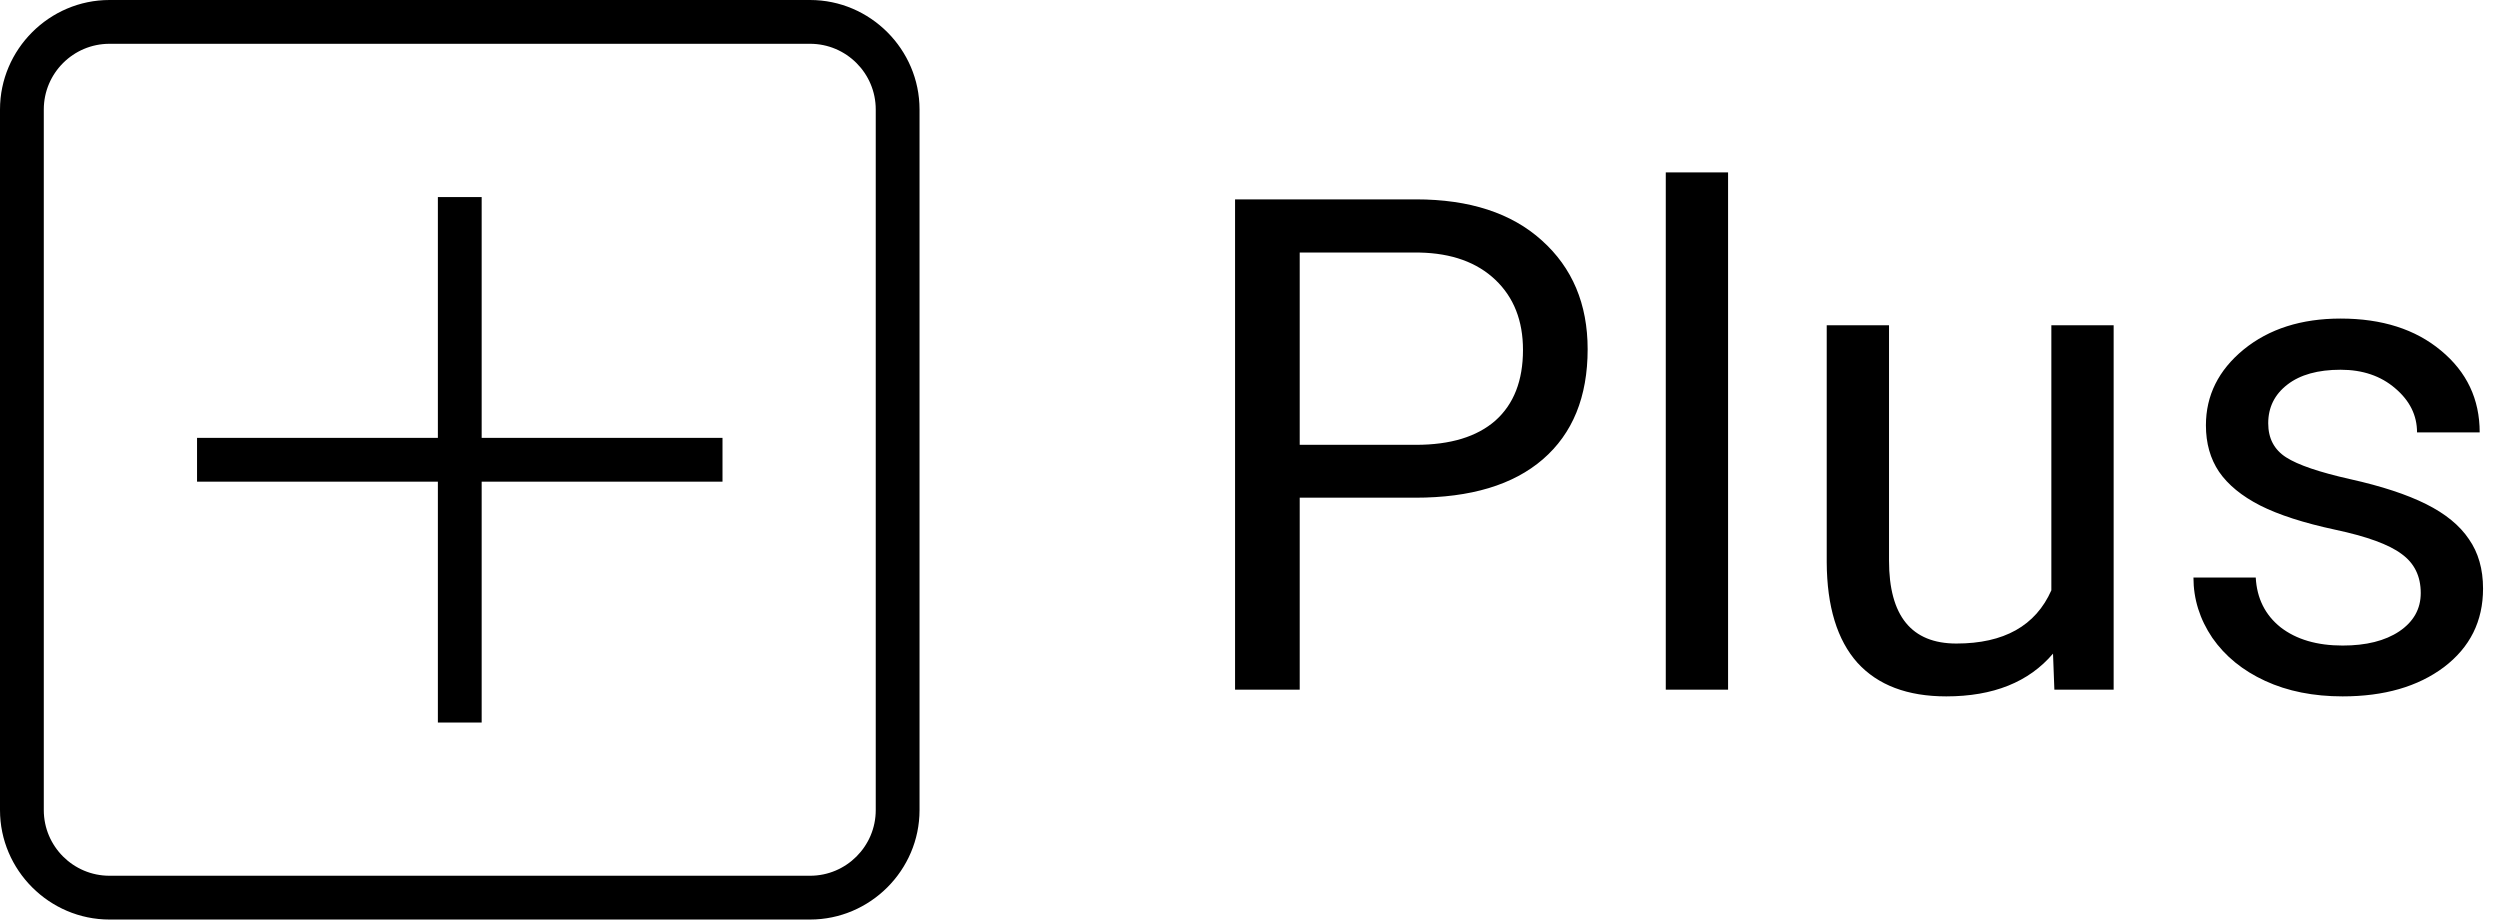
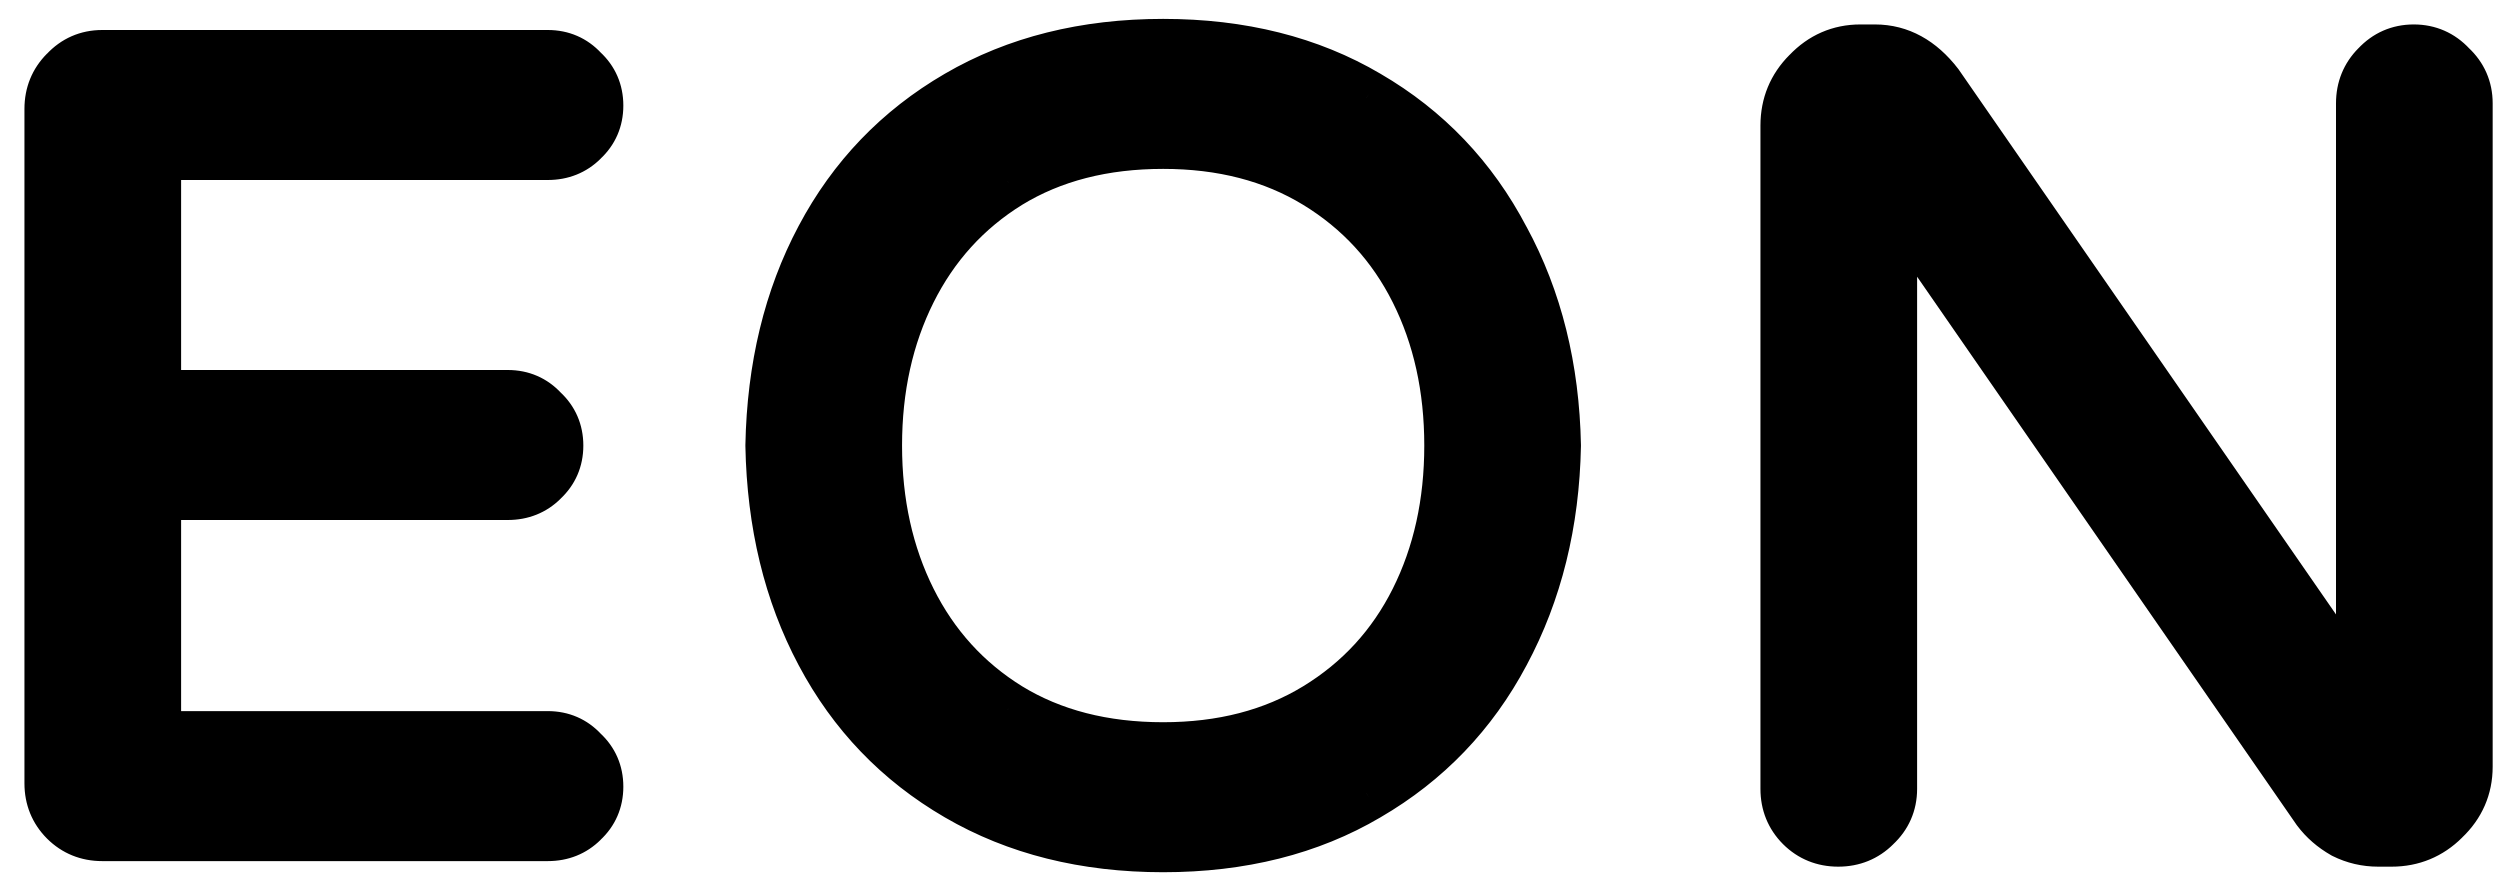
- <svg xmlns="http://www.w3.org/2000/svg" xmlns:xlink="http://www.w3.org/1999/xlink" width="87" height="32" viewBox="0 0 87 32" version="1.1">
-   <g id="Canvas" transform="translate(319 271)">
-     <g id="logo">
-       <g id="icons8-add-new">
-         <g id="Vector">
-           <use xlink:href="#path0_fill" transform="translate(-319 -271)" />
-         </g>
-       </g>
-       <g id="Plus">
-         <use xlink:href="#path1_fill" transform="translate(-278 -269)" />
-       </g>
-     </g>
-   </g>
-   <defs>
-     <path id="path0_fill" d="M 3.81 0C 1.718 0 0 1.718 0 3.81L 0 28.191C 0 30.282 1.718 32 3.81 32L 28.191 32C 30.282 32 32 30.282 32 28.191L 32 3.81C 32 1.718 30.282 0 28.191 0L 3.81 0ZM 3.81 1.524L 28.191 1.524C 29.451 1.524 30.476 2.549 30.476 3.81L 30.476 28.191C 30.476 29.451 29.451 30.476 28.191 30.476L 3.81 30.476C 2.549 30.476 1.524 29.451 1.524 28.191L 1.524 3.81C 1.524 2.549 2.549 1.524 3.81 1.524ZM 15.238 6.857L 15.238 15.238L 6.857 15.238L 6.857 16.762L 15.238 16.762L 15.238 25.143L 16.762 25.143L 16.762 16.762L 25.143 16.762L 25.143 15.238L 16.762 15.238L 16.762 6.857L 15.238 6.857Z" />
-     <path id="path1_fill" d="M 4.23 15.32L 4.23 22L 1.98 22L 1.98 4.938L 8.273 4.938C 10.141 4.938 11.602 5.414 12.656 6.367C 13.719 7.32 14.25 8.582 14.25 10.152C 14.25 11.809 13.73 13.086 12.691 13.984C 11.66 14.875 10.18 15.32 8.25 15.32L 4.23 15.32ZM 4.23 13.48L 8.273 13.48C 9.477 13.48 10.398 13.199 11.039 12.637C 11.68 12.066 12 11.246 12 10.176C 12 9.16 11.68 8.348 11.039 7.738C 10.398 7.129 9.52 6.812 8.402 6.789L 4.23 6.789L 4.23 13.48ZM 19.137 22L 16.969 22L 16.969 4L 19.137 4L 19.137 22ZM 30.445 20.746C 29.602 21.738 28.363 22.234 26.73 22.234C 25.379 22.234 24.348 21.844 23.637 21.062C 22.934 20.273 22.578 19.109 22.57 17.57L 22.57 9.32L 24.738 9.32L 24.738 17.512C 24.738 19.434 25.52 20.395 27.082 20.395C 28.738 20.395 29.84 19.777 30.387 18.543L 30.387 9.32L 32.555 9.32L 32.555 22L 30.492 22L 30.445 20.746ZM 43.242 18.637C 43.242 18.051 43.02 17.598 42.574 17.277C 42.137 16.949 41.367 16.668 40.266 16.434C 39.172 16.199 38.301 15.918 37.652 15.59C 37.012 15.262 36.535 14.871 36.223 14.418C 35.918 13.965 35.766 13.426 35.766 12.801C 35.766 11.762 36.203 10.883 37.078 10.164C 37.961 9.445 39.086 9.086 40.453 9.086C 41.891 9.086 43.055 9.457 43.945 10.199C 44.844 10.941 45.293 11.891 45.293 13.047L 43.113 13.047C 43.113 12.453 42.859 11.941 42.352 11.512C 41.852 11.082 41.219 10.867 40.453 10.867C 39.664 10.867 39.047 11.039 38.602 11.383C 38.156 11.727 37.934 12.176 37.934 12.73C 37.934 13.254 38.141 13.648 38.555 13.914C 38.969 14.18 39.715 14.434 40.793 14.676C 41.879 14.918 42.758 15.207 43.43 15.543C 44.102 15.879 44.598 16.285 44.918 16.762C 45.246 17.23 45.41 17.805 45.41 18.484C 45.41 19.617 44.957 20.527 44.051 21.215C 43.145 21.895 41.969 22.234 40.523 22.234C 39.508 22.234 38.609 22.055 37.828 21.695C 37.047 21.336 36.434 20.836 35.988 20.195C 35.551 19.547 35.332 18.848 35.332 18.098L 37.5 18.098C 37.539 18.824 37.828 19.402 38.367 19.832C 38.914 20.254 39.633 20.465 40.523 20.465C 41.344 20.465 42 20.301 42.492 19.973C 42.992 19.637 43.242 19.191 43.242 18.637Z" />
-   </defs>
+ <svg xmlns="http://www.w3.org/2000/svg" width="45" height="16" viewBox="0 0 45 16" fill="none">
+   <path d="M1.84 15C1.587 15 1.373 14.913 1.2 14.74C1.027 14.567 0.94 14.353 0.94 14.1V1.96C0.94 1.707 1.027 1.493 1.2 1.32C1.373 1.133 1.587 1.04 1.84 1.04H9.86C10.1 1.04 10.3 1.127 10.46 1.3C10.633 1.46 10.72 1.66 10.72 1.9C10.72 2.14 10.633 2.34 10.46 2.5C10.3 2.66 10.1 2.74 9.86 2.74H2.76V7.16H9.14C9.38 7.16 9.58 7.247 9.74 7.42C9.913 7.58 10 7.78 10 8.02C10 8.26 9.913 8.46 9.74 8.62C9.58 8.78 9.38 8.86 9.14 8.86H2.76V13.3H9.86C10.1 13.3 10.3 13.387 10.46 13.56C10.633 13.72 10.72 13.92 10.72 14.16C10.72 14.4 10.633 14.6 10.46 14.76C10.3 14.92 10.1 15 9.86 15H1.84ZM20.937 15.2C19.537 15.2 18.311 14.893 17.257 14.28C16.204 13.667 15.39 12.82 14.817 11.74C14.244 10.66 13.944 9.42 13.917 8.02C13.944 6.62 14.244 5.38 14.817 4.3C15.39 3.22 16.204 2.373 17.257 1.76C18.311 1.147 19.537 0.84 20.937 0.84C22.337 0.84 23.557 1.147 24.597 1.76C25.651 2.373 26.464 3.227 27.037 4.32C27.624 5.4 27.93 6.633 27.957 8.02C27.93 9.407 27.624 10.647 27.037 11.74C26.464 12.82 25.651 13.667 24.597 14.28C23.557 14.893 22.337 15.2 20.937 15.2ZM20.937 13.5C22.004 13.5 22.93 13.26 23.717 12.78C24.504 12.3 25.104 11.647 25.517 10.82C25.93 9.993 26.137 9.06 26.137 8.02C26.137 6.98 25.93 6.047 25.517 5.22C25.104 4.393 24.504 3.74 23.717 3.26C22.93 2.78 22.004 2.54 20.937 2.54C19.857 2.54 18.924 2.78 18.137 3.26C17.364 3.74 16.77 4.393 16.357 5.22C15.944 6.047 15.737 6.98 15.737 8.02C15.737 9.06 15.944 9.993 16.357 10.82C16.77 11.647 17.364 12.3 18.137 12.78C18.924 13.26 19.857 13.5 20.937 13.5ZM33.088 15.1C32.834 15.1 32.621 15.013 32.448 14.84C32.274 14.667 32.188 14.453 32.188 14.2V2.26C32.188 1.9 32.314 1.593 32.568 1.34C32.821 1.073 33.128 0.94 33.488 0.94H33.748C34.174 0.94 34.541 1.14 34.848 1.54L42.548 12.66V1.86C42.548 1.607 42.634 1.393 42.808 1.22C42.981 1.033 43.194 0.94 43.448 0.94C43.701 0.94 43.914 1.033 44.088 1.22C44.274 1.393 44.368 1.607 44.368 1.86V13.8C44.368 14.16 44.234 14.467 43.968 14.72C43.714 14.973 43.408 15.1 43.048 15.1H42.808C42.594 15.1 42.394 15.053 42.208 14.96C42.021 14.853 41.868 14.72 41.748 14.56L34.008 3.38V14.2C34.008 14.453 33.914 14.667 33.728 14.84C33.554 15.013 33.341 15.1 33.088 15.1Z" fill="black" />
+   <path d="M1.2 14.74L1.554 14.386L1.554 14.386L1.2 14.74ZM1.2 1.32L1.554 1.674L1.56 1.667L1.566 1.66L1.2 1.32ZM10.46 1.3L10.093 1.639L10.106 1.654L10.121 1.667L10.46 1.3ZM10.46 2.5L10.121 2.133L10.114 2.139L10.106 2.146L10.46 2.5ZM2.76 2.74V2.24H2.26V2.74H2.76ZM2.76 7.16H2.26V7.66H2.76V7.16ZM9.74 7.42L9.373 7.759L9.386 7.774L9.401 7.787L9.74 7.42ZM9.74 8.62L9.401 8.253L9.394 8.259L9.386 8.266L9.74 8.62ZM2.76 8.86V8.36H2.26V8.86H2.76ZM2.76 13.3H2.26V13.8H2.76V13.3ZM10.46 13.56L10.093 13.899L10.106 13.914L10.121 13.927L10.46 13.56ZM10.46 14.76L10.121 14.393L10.114 14.399L10.106 14.406L10.46 14.76ZM1.84 14.5C1.714 14.5 1.63 14.463 1.554 14.386L0.846 15.094C1.117 15.364 1.459 15.5 1.84 15.5V14.5ZM1.554 14.386C1.477 14.31 1.44 14.226 1.44 14.1H0.44C0.44 14.481 0.576 14.823 0.846 15.094L1.554 14.386ZM1.44 14.1V1.96H0.44V14.1H1.44ZM1.44 1.96C1.44 1.834 1.477 1.75 1.554 1.674L0.846 0.966C0.576 1.237 0.44 1.579 0.44 1.96H1.44ZM1.566 1.66C1.646 1.575 1.727 1.54 1.84 1.54V0.54C1.447 0.54 1.101 0.692 0.834 0.98L1.566 1.66ZM1.84 1.54H9.86V0.54H1.84V1.54ZM9.86 1.54C9.963 1.54 10.029 1.57 10.093 1.639L10.827 0.961C10.571 0.683 10.237 0.54 9.86 0.54V1.54ZM10.121 1.667C10.19 1.731 10.22 1.797 10.22 1.9H11.22C11.22 1.523 11.077 1.189 10.799 0.933L10.121 1.667ZM10.22 1.9C10.22 2.003 10.19 2.069 10.121 2.133L10.799 2.867C11.077 2.611 11.22 2.277 11.22 1.9H10.22ZM10.106 2.146C10.046 2.207 9.976 2.24 9.86 2.24V3.24C10.224 3.24 10.554 3.113 10.814 2.854L10.106 2.146ZM9.86 2.24H2.76V3.24H9.86V2.24ZM2.26 2.74V7.16H3.26V2.74H2.26ZM2.76 7.66H9.14V6.66H2.76V7.66ZM9.14 7.66C9.243 7.66 9.309 7.69 9.373 7.759L10.107 7.081C9.851 6.803 9.517 6.66 9.14 6.66V7.66ZM9.401 7.787C9.47 7.851 9.5 7.917 9.5 8.02H10.5C10.5 7.643 10.357 7.309 10.079 7.053L9.401 7.787ZM9.5 8.02C9.5 8.123 9.47 8.189 9.401 8.253L10.079 8.987C10.357 8.731 10.5 8.397 10.5 8.02H9.5ZM9.386 8.266C9.326 8.327 9.256 8.36 9.14 8.36V9.36C9.504 9.36 9.834 9.233 10.094 8.974L9.386 8.266ZM9.14 8.36H2.76V9.36H9.14V8.36ZM2.26 8.86V13.3H3.26V8.86H2.26ZM2.76 13.8H9.86V12.8H2.76V13.8ZM9.86 13.8C9.963 13.8 10.029 13.83 10.093 13.899L10.827 13.221C10.571 12.943 10.237 12.8 9.86 12.8V13.8ZM10.121 13.927C10.19 13.991 10.22 14.057 10.22 14.16H11.22C11.22 13.783 11.077 13.449 10.799 13.193L10.121 13.927ZM10.22 14.16C10.22 14.263 10.19 14.329 10.121 14.393L10.799 15.127C11.077 14.871 11.22 14.537 11.22 14.16H10.22ZM10.106 14.406C10.046 14.466 9.976 14.5 9.86 14.5V15.5C10.224 15.5 10.554 15.373 10.814 15.114L10.106 14.406ZM9.86 14.5H1.84V15.5H9.86V14.5ZM17.257 14.28L17.509 13.848L17.509 13.848L17.257 14.28ZM14.817 11.74L14.376 11.974L14.376 11.974L14.817 11.74ZM13.917 8.02L13.417 8.01L13.417 8.02L13.417 8.03L13.917 8.02ZM14.817 4.3L15.259 4.534L15.259 4.534L14.817 4.3ZM17.257 1.76L17.006 1.328L17.006 1.328L17.257 1.76ZM24.597 1.76L24.343 2.191L24.346 2.192L24.597 1.76ZM27.037 4.32L26.594 4.552L26.598 4.559L27.037 4.32ZM27.957 8.02L28.457 8.03L28.457 8.02L28.457 8.01L27.957 8.02ZM27.037 11.74L26.597 11.504L26.596 11.506L27.037 11.74ZM24.597 14.28L24.346 13.848L24.343 13.849L24.597 14.28ZM23.717 12.78L23.457 12.353L23.457 12.353L23.717 12.78ZM25.517 10.82L25.964 11.044L25.964 11.044L25.517 10.82ZM25.517 5.22L25.964 4.996L25.964 4.996L25.517 5.22ZM23.717 3.26L23.457 3.687L23.457 3.687L23.717 3.26ZM18.137 3.26L17.877 2.833L17.873 2.835L18.137 3.26ZM16.357 5.22L15.91 4.996L15.91 4.996L16.357 5.22ZM16.357 10.82L15.91 11.044L15.91 11.044L16.357 10.82ZM18.137 12.78L17.873 13.205L17.877 13.207L18.137 12.78ZM20.937 14.7C19.612 14.7 18.475 14.411 17.509 13.848L17.006 14.712C18.146 15.376 19.462 15.7 20.937 15.7V14.7ZM17.509 13.848C16.536 13.282 15.789 12.504 15.259 11.506L14.376 11.974C14.992 13.136 15.871 14.052 17.006 14.712L17.509 13.848ZM15.259 11.506C14.727 10.504 14.443 9.343 14.417 8.01L13.417 8.03C13.445 9.497 13.76 10.816 14.376 11.974L15.259 11.506ZM14.417 8.03C14.443 6.697 14.727 5.536 15.259 4.534L14.376 4.066C13.76 5.224 13.445 6.543 13.417 8.01L14.417 8.03ZM15.259 4.534C15.789 3.536 16.536 2.758 17.509 2.192L17.006 1.328C15.871 1.988 14.992 2.904 14.376 4.066L15.259 4.534ZM17.509 2.192C18.475 1.629 19.612 1.34 20.937 1.34V0.34C19.462 0.34 18.146 0.664 17.006 1.328L17.509 2.192ZM20.937 1.34C22.262 1.34 23.392 1.63 24.343 2.191L24.851 1.329C23.723 0.664 22.412 0.34 20.937 0.34V1.34ZM24.346 2.192C25.317 2.757 26.064 3.541 26.594 4.552L27.48 4.088C26.864 2.912 25.985 1.989 24.849 1.328L24.346 2.192ZM26.598 4.559C27.142 5.56 27.432 6.713 27.457 8.03L28.457 8.01C28.429 6.554 28.106 5.24 27.477 4.081L26.598 4.559ZM27.457 8.01C27.432 9.327 27.142 10.488 26.597 11.504L27.478 11.976C28.106 10.805 28.429 9.486 28.457 8.03L27.457 8.01ZM26.596 11.506C26.066 12.504 25.318 13.282 24.346 13.848L24.849 14.712C25.983 14.052 26.862 13.136 27.479 11.974L26.596 11.506ZM24.343 13.849C23.392 14.411 22.262 14.7 20.937 14.7V15.7C22.412 15.7 23.723 15.376 24.851 14.711L24.343 13.849ZM20.937 14C22.081 14 23.101 13.742 23.978 13.207L23.457 12.353C22.76 12.778 21.927 13 20.937 13V14ZM23.978 13.207C24.845 12.678 25.509 11.954 25.964 11.044L25.07 10.596C24.698 11.339 24.163 11.922 23.457 12.353L23.978 13.207ZM25.964 11.044C26.417 10.139 26.637 9.128 26.637 8.02H25.637C25.637 8.992 25.445 9.847 25.07 10.596L25.964 11.044ZM26.637 8.02C26.637 6.912 26.417 5.901 25.964 4.996L25.07 5.444C25.445 6.193 25.637 7.048 25.637 8.02H26.637ZM25.964 4.996C25.509 4.086 24.845 3.362 23.978 2.833L23.457 3.687C24.163 4.118 24.698 4.701 25.07 5.444L25.964 4.996ZM23.978 2.833C23.101 2.298 22.081 2.04 20.937 2.04V3.04C21.927 3.04 22.76 3.262 23.457 3.687L23.978 2.833ZM20.937 2.04C19.781 2.04 18.755 2.298 17.877 2.833L18.398 3.687C19.093 3.262 19.933 3.04 20.937 3.04V2.04ZM17.873 2.835C17.02 3.365 16.364 4.088 15.91 4.996L16.804 5.444C17.177 4.698 17.707 4.115 18.401 3.685L17.873 2.835ZM15.91 4.996C15.458 5.901 15.237 6.912 15.237 8.02H16.237C16.237 7.048 16.43 6.193 16.804 5.444L15.91 4.996ZM15.237 8.02C15.237 9.128 15.458 10.139 15.91 11.044L16.804 10.596C16.43 9.847 16.237 8.992 16.237 8.02H15.237ZM15.91 11.044C16.364 11.952 17.02 12.675 17.873 13.205L18.401 12.355C17.707 11.925 17.177 11.342 16.804 10.596L15.91 11.044ZM17.877 13.207C18.755 13.742 19.781 14 20.937 14V13C19.933 13 19.093 12.778 18.398 12.353L17.877 13.207ZM32.448 14.84L32.801 14.486L32.801 14.486L32.448 14.84ZM32.568 1.34L32.921 1.694L32.93 1.684L32.568 1.34ZM34.848 1.54L35.259 1.255L35.252 1.245L35.245 1.236L34.848 1.54ZM42.548 12.66L42.137 12.945L43.048 14.26V12.66H42.548ZM42.808 1.22L43.161 1.574L43.168 1.567L43.174 1.56L42.808 1.22ZM44.088 1.22L43.721 1.56L43.734 1.574L43.747 1.586L44.088 1.22ZM43.968 14.72L43.623 14.357L43.614 14.366L43.968 14.72ZM42.208 14.96L41.96 15.394L41.972 15.401L41.984 15.407L42.208 14.96ZM41.748 14.56L41.337 14.845L41.342 14.852L41.348 14.86L41.748 14.56ZM34.008 3.38L34.419 3.095L33.508 1.779V3.38H34.008ZM33.728 14.84L33.387 14.474L33.381 14.48L33.374 14.486L33.728 14.84ZM33.088 14.6C32.962 14.6 32.877 14.563 32.801 14.486L32.094 15.194C32.365 15.464 32.707 15.6 33.088 15.6V14.6ZM32.801 14.486C32.725 14.41 32.688 14.326 32.688 14.2H31.688C31.688 14.581 31.824 14.923 32.094 15.194L32.801 14.486ZM32.688 14.2V2.26H31.688V14.2H32.688ZM32.688 2.26C32.688 2.032 32.762 1.853 32.921 1.694L32.214 0.986C31.866 1.334 31.688 1.768 31.688 2.26H32.688ZM32.93 1.684C33.091 1.515 33.268 1.44 33.488 1.44V0.44C32.987 0.44 32.551 0.632 32.205 0.996L32.93 1.684ZM33.488 1.44H33.748V0.44H33.488V1.44ZM33.748 1.44C33.99 1.44 34.219 1.542 34.451 1.844L35.245 1.236C34.862 0.738 34.359 0.44 33.748 0.44V1.44ZM34.437 1.825L42.137 12.945L42.959 12.375L35.259 1.255L34.437 1.825ZM43.048 12.66V1.86H42.048V12.66H43.048ZM43.048 1.86C43.048 1.734 43.085 1.65 43.161 1.574L42.454 0.866C42.184 1.137 42.048 1.479 42.048 1.86H43.048ZM43.174 1.56C43.253 1.475 43.334 1.44 43.448 1.44V0.44C43.054 0.44 42.709 0.592 42.441 0.88L43.174 1.56ZM43.448 1.44C43.561 1.44 43.642 1.475 43.721 1.56L44.454 0.88C44.187 0.592 43.841 0.44 43.448 0.44V1.44ZM43.747 1.586C43.833 1.666 43.868 1.747 43.868 1.86H44.868C44.868 1.467 44.716 1.121 44.428 0.854L43.747 1.586ZM43.868 1.86V13.8H44.868V1.86H43.868ZM43.868 13.8C43.868 14.02 43.793 14.196 43.623 14.357L44.312 15.082C44.676 14.737 44.868 14.3 44.868 13.8H43.868ZM43.614 14.366C43.455 14.525 43.276 14.6 43.048 14.6V15.6C43.539 15.6 43.974 15.421 44.321 15.074L43.614 14.366ZM43.048 14.6H42.808V15.6H43.048V14.6ZM42.808 14.6C42.67 14.6 42.547 14.571 42.431 14.513L41.984 15.407C42.242 15.536 42.519 15.6 42.808 15.6V14.6ZM42.456 14.526C42.324 14.45 42.224 14.361 42.148 14.26L41.348 14.86C41.512 15.079 41.718 15.256 41.96 15.394L42.456 14.526ZM42.159 14.275L34.419 3.095L33.597 3.665L41.337 14.845L42.159 14.275ZM33.508 3.38V14.2H34.508V3.38H33.508ZM33.508 14.2C33.508 14.313 33.473 14.394 33.387 14.474L34.068 15.206C34.356 14.939 34.508 14.593 34.508 14.2H33.508ZM33.374 14.486C33.298 14.563 33.213 14.6 33.088 14.6V15.6C33.469 15.6 33.811 15.464 34.081 15.194L33.374 14.486Z" fill="black" />
</svg>
